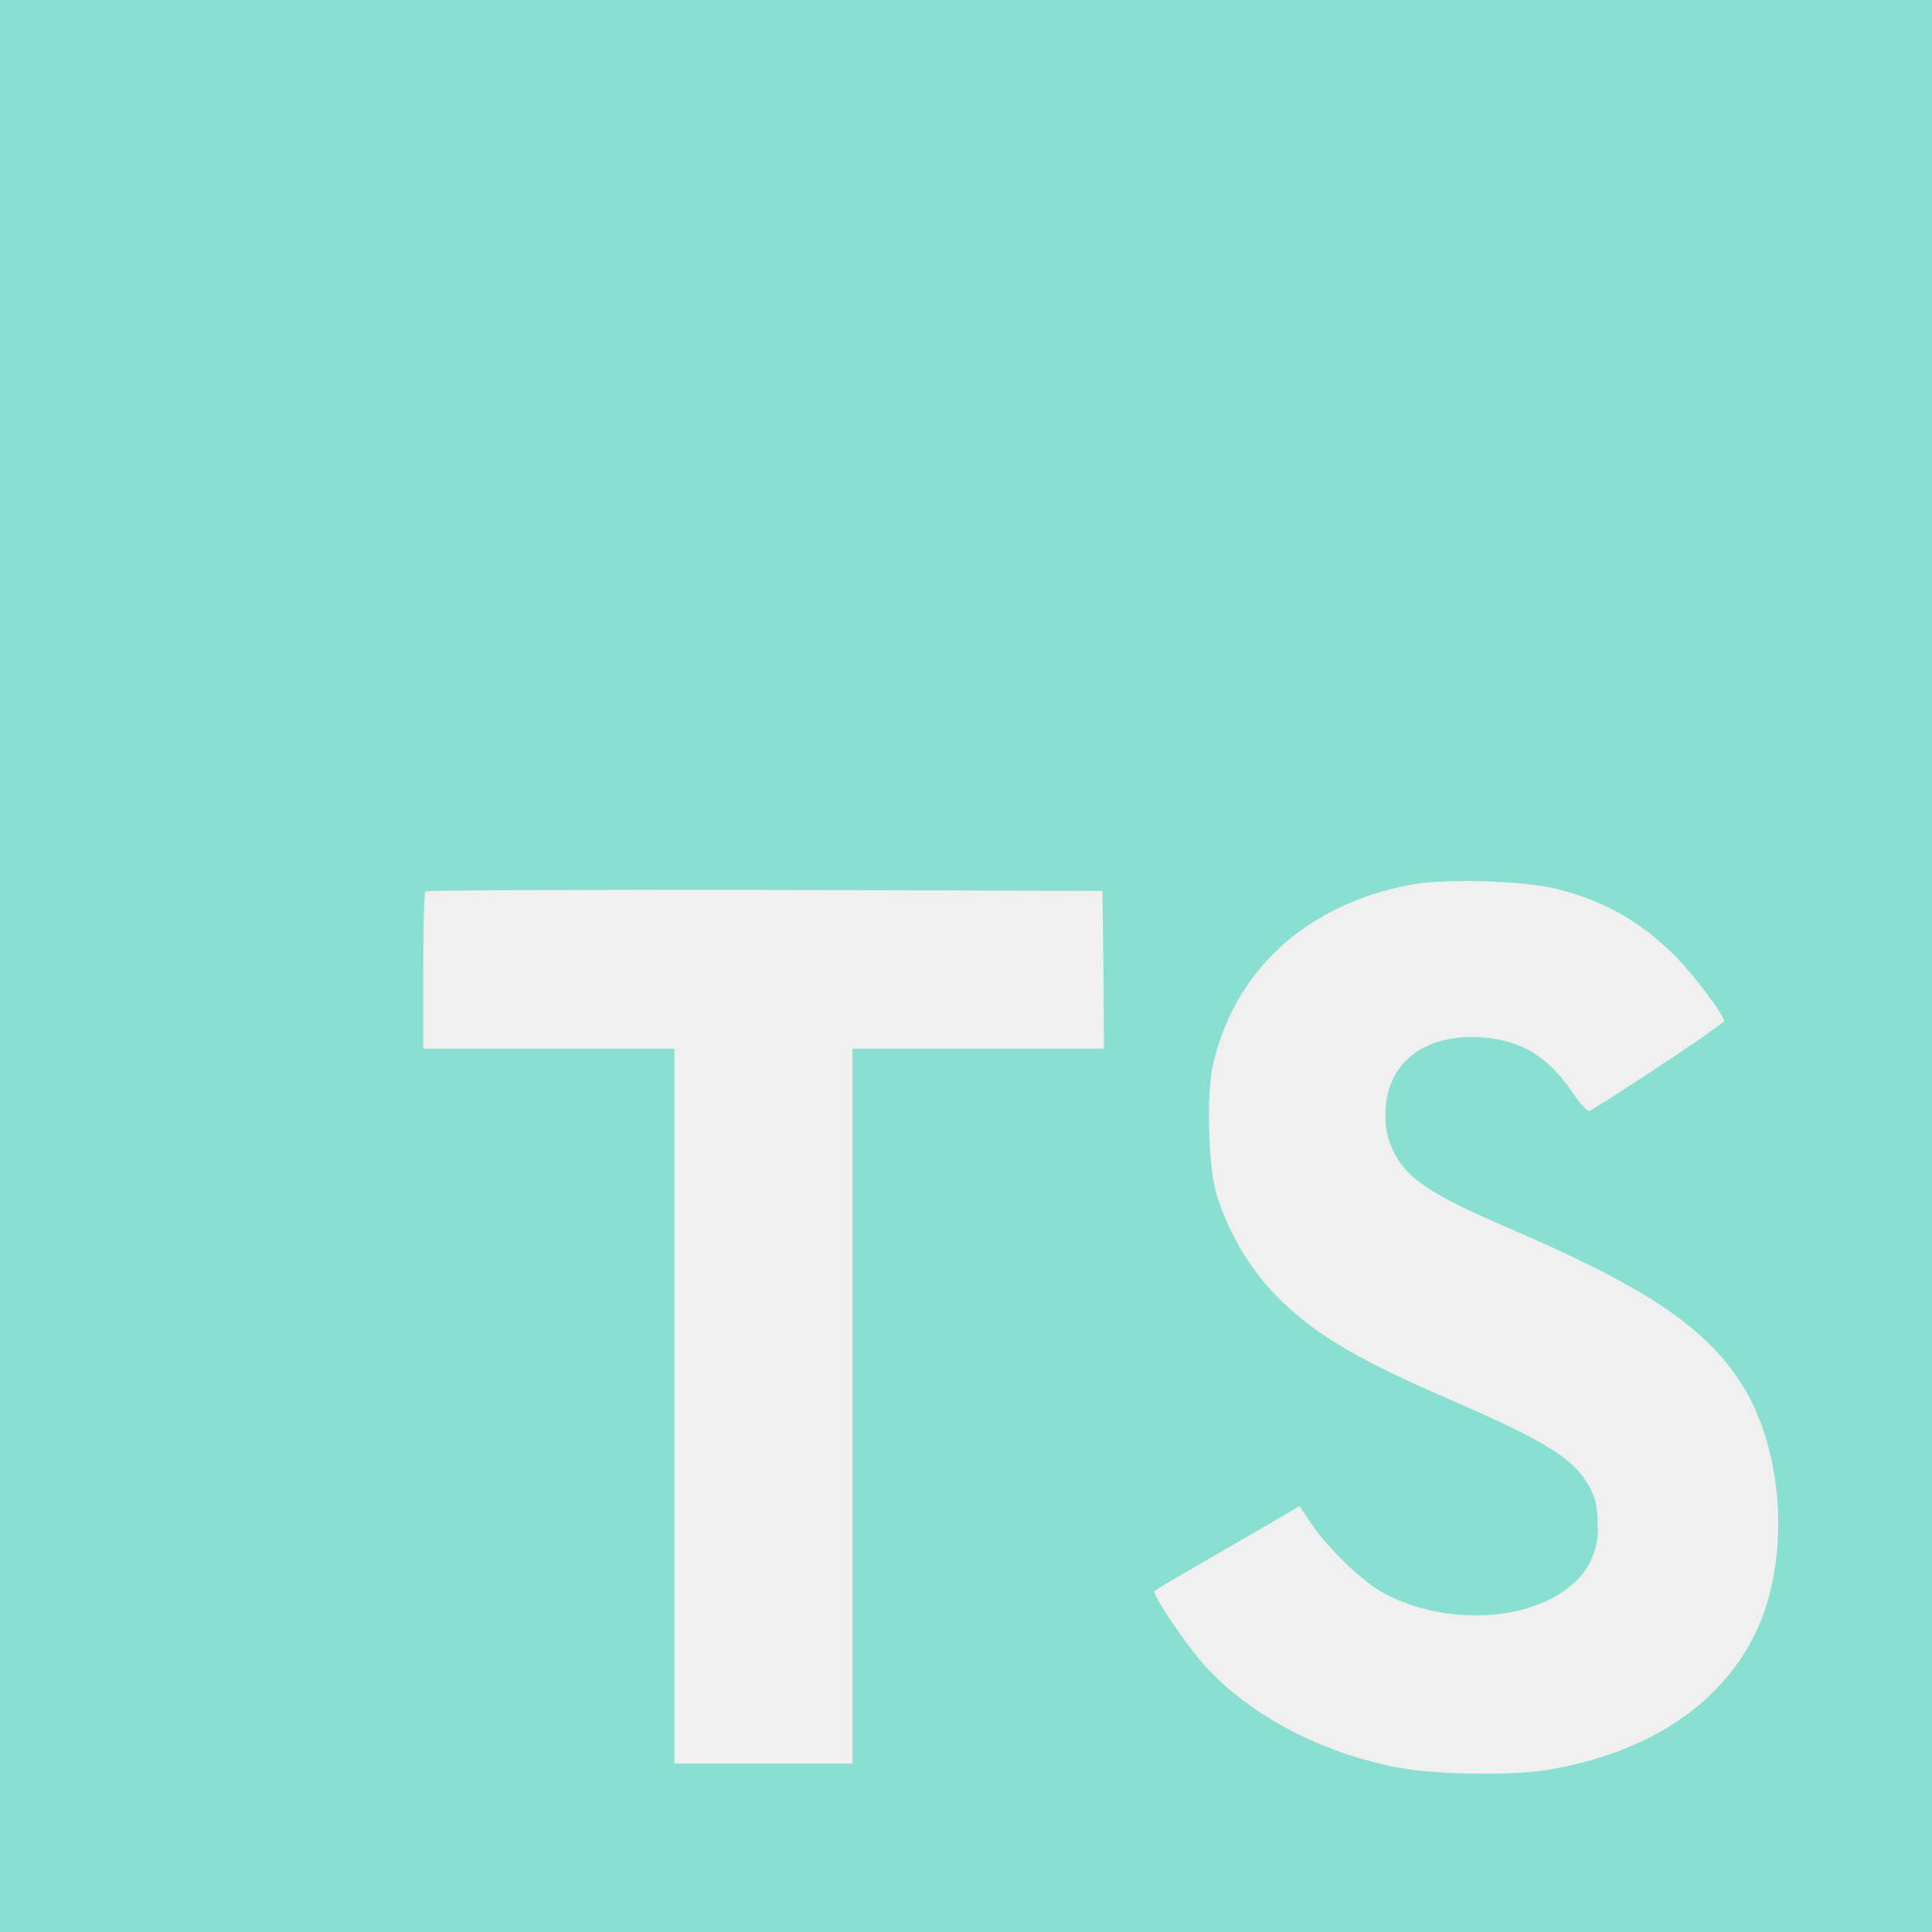
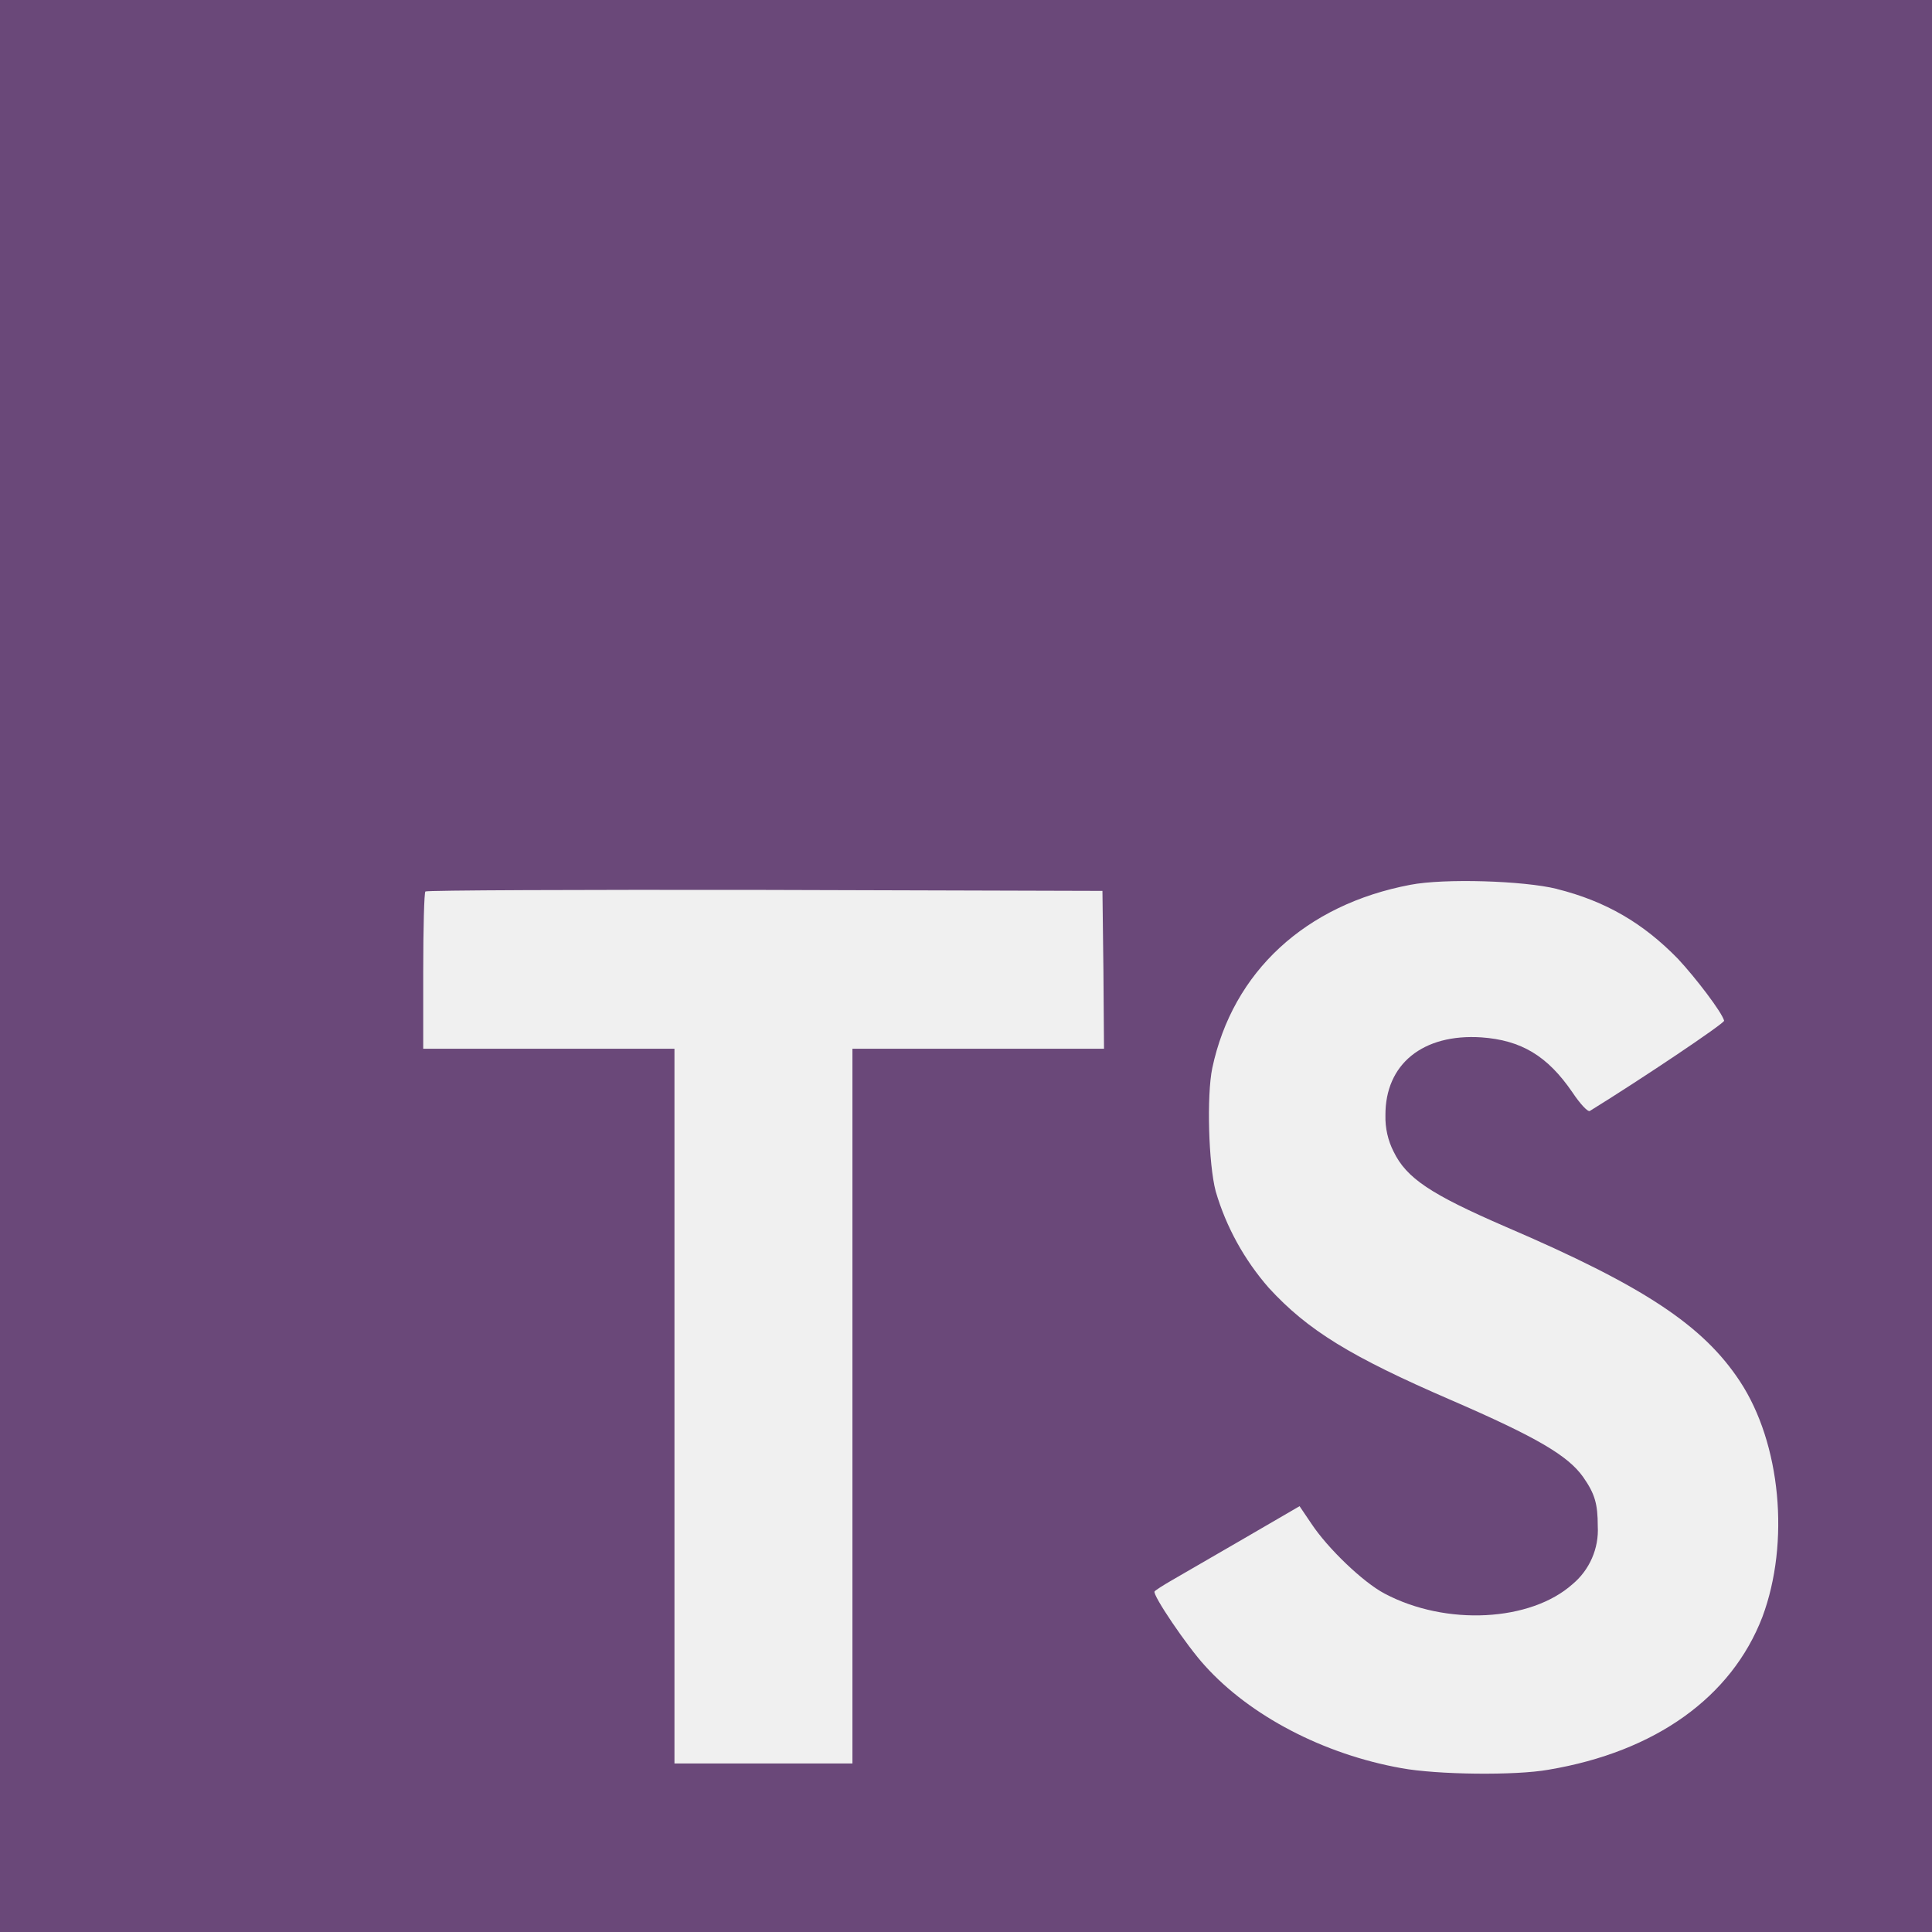
<svg xmlns="http://www.w3.org/2000/svg" width="104" height="104" viewBox="0 0 104 104" fill="none">
-   <g clip-path="url(#clip0_17_10)">
-     <path d="M0 52V104H104V0H0V52ZM83.805 47.853C86.447 48.513 88.459 49.699 90.321 51.61C91.27 52.624 92.69 54.486 92.81 54.944C92.843 55.081 88.325 58.11 85.582 59.803C85.481 59.871 85.075 59.449 84.633 58.786C83.297 56.839 81.89 55.994 79.742 55.842C76.593 55.637 74.561 57.281 74.578 60.041C74.561 60.717 74.714 61.396 75.016 61.987C75.712 63.427 77.015 64.288 81.042 66.034C88.491 69.231 91.673 71.347 93.652 74.344C95.868 77.695 96.359 83.044 94.871 87.038C93.213 91.354 89.115 94.299 83.359 95.264C81.582 95.586 77.35 95.534 75.436 95.18C71.256 94.435 67.294 92.368 64.857 89.661C63.892 88.611 62.029 85.852 62.15 85.667C62.202 85.599 62.624 85.329 63.099 85.056C63.573 84.783 65.315 83.769 66.96 82.82L69.956 81.078L70.584 82.007C71.464 83.343 73.375 85.173 74.529 85.781C77.847 87.542 82.4 87.288 84.653 85.273C85.566 84.513 86.076 83.343 86.008 82.16C86.008 80.957 85.855 80.418 85.228 79.518C84.415 78.367 82.774 77.386 78.085 75.355C72.719 73.034 70.398 71.614 68.302 69.329C66.983 67.821 66.001 66.046 65.442 64.132C65.052 62.66 64.951 58.968 65.257 57.496C66.359 52.299 70.284 48.695 75.92 47.629C77.75 47.275 82.014 47.408 83.808 47.85L83.805 47.853ZM59.397 52.205L59.429 56.453H45.887V94.929H36.306V56.453H22.782V52.289C22.782 49.969 22.834 48.041 22.899 47.989C22.951 47.921 31.177 47.889 41.164 47.905L59.345 47.957L59.397 52.205Z" fill="#5DD9C2" fill-opacity="0.7" />
+   <g clip-path="url(#clip0_4_6)">
+     <mask id="mask0_4_6" style="mask-type:luminance" maskUnits="userSpaceOnUse" x="0" y="0" width="104" height="104">
+       <path d="M104 0H0V104H104V0Z" fill="white" />
+     </mask>
+     <g mask="url(#mask0_4_6)">
+       <path d="M0 52V104H104V0H0V52ZM83.805 47.853C86.447 48.513 88.459 49.699 90.321 51.61C91.27 52.624 92.69 54.486 92.81 54.944C92.843 55.081 88.325 58.11 85.582 59.803C85.481 59.871 85.075 59.449 84.633 58.786C83.297 56.839 81.89 55.994 79.742 55.842C76.593 55.637 74.561 57.281 74.578 60.041C74.561 60.717 74.714 61.396 75.016 61.987C75.712 63.427 77.015 64.288 81.042 66.034C88.491 69.231 91.673 71.347 93.652 74.344C95.868 77.695 96.359 83.044 94.871 87.038C93.213 91.354 89.115 94.299 83.359 95.264C81.582 95.586 77.35 95.534 75.436 95.18C71.256 94.435 67.294 92.368 64.857 89.661C63.892 88.611 62.029 85.852 62.15 85.667C62.202 85.599 62.624 85.329 63.099 85.056C63.573 84.783 65.315 83.769 66.96 82.82L69.956 81.078L70.584 82.007C71.464 83.343 73.375 85.173 74.529 85.781C77.847 87.542 82.4 87.288 84.653 85.273C85.566 84.513 86.076 83.343 86.008 82.16C86.008 80.957 85.855 80.418 85.228 79.518C84.415 78.367 82.774 77.386 78.085 75.355C72.719 73.034 70.398 71.614 68.302 69.329C66.983 67.821 66.001 66.046 65.442 64.132C65.052 62.66 64.951 58.968 65.257 57.496C66.359 52.299 70.284 48.695 75.92 47.629C77.75 47.275 82.014 47.408 83.808 47.85L83.805 47.853ZM59.397 52.205L59.429 56.453H45.887V94.929H36.306V56.453H22.782V52.289C22.782 49.969 22.834 48.041 22.899 47.989C22.951 47.921 31.177 47.889 41.164 47.905L59.345 47.957L59.397 52.205Z" fill="#310047" fill-opacity="0.7" />
+     </g>
  </g>
  <defs>
-     <clipPath id="clip0_17_10">
+     <clipPath id="clip0_4_6">
      <rect width="104" height="104" fill="white" />
    </clipPath>
  </defs>
</svg>
